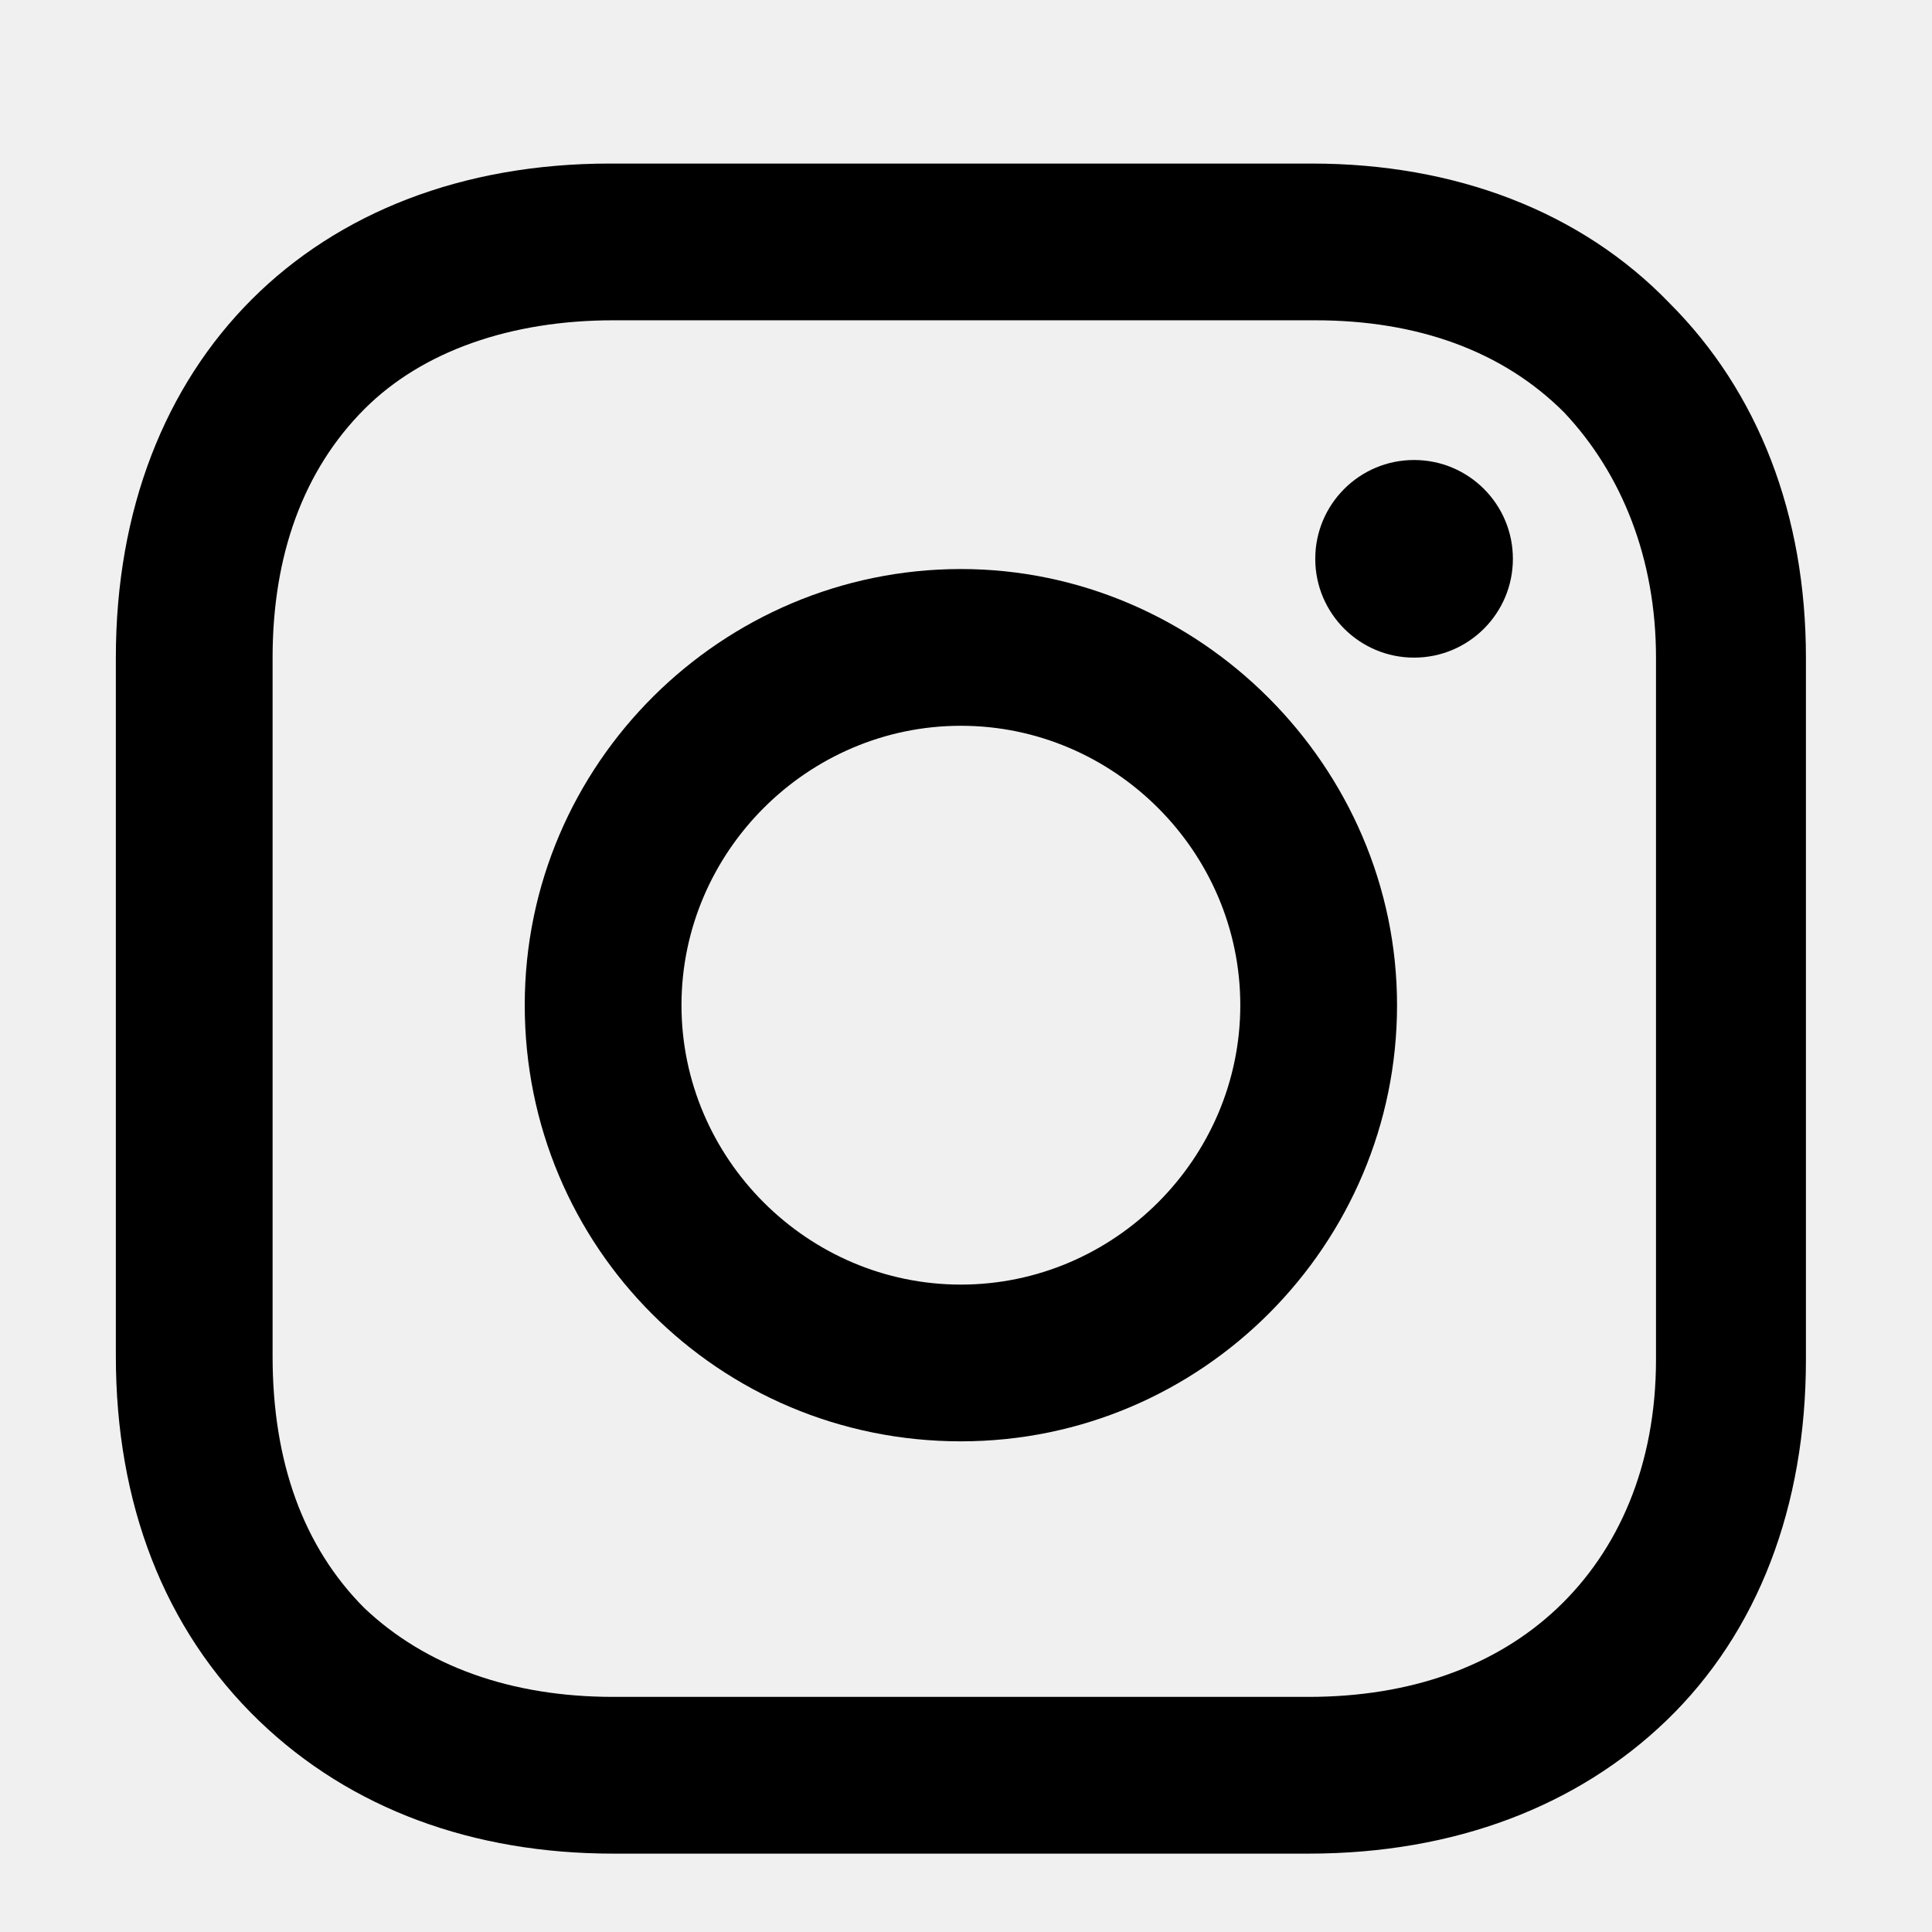
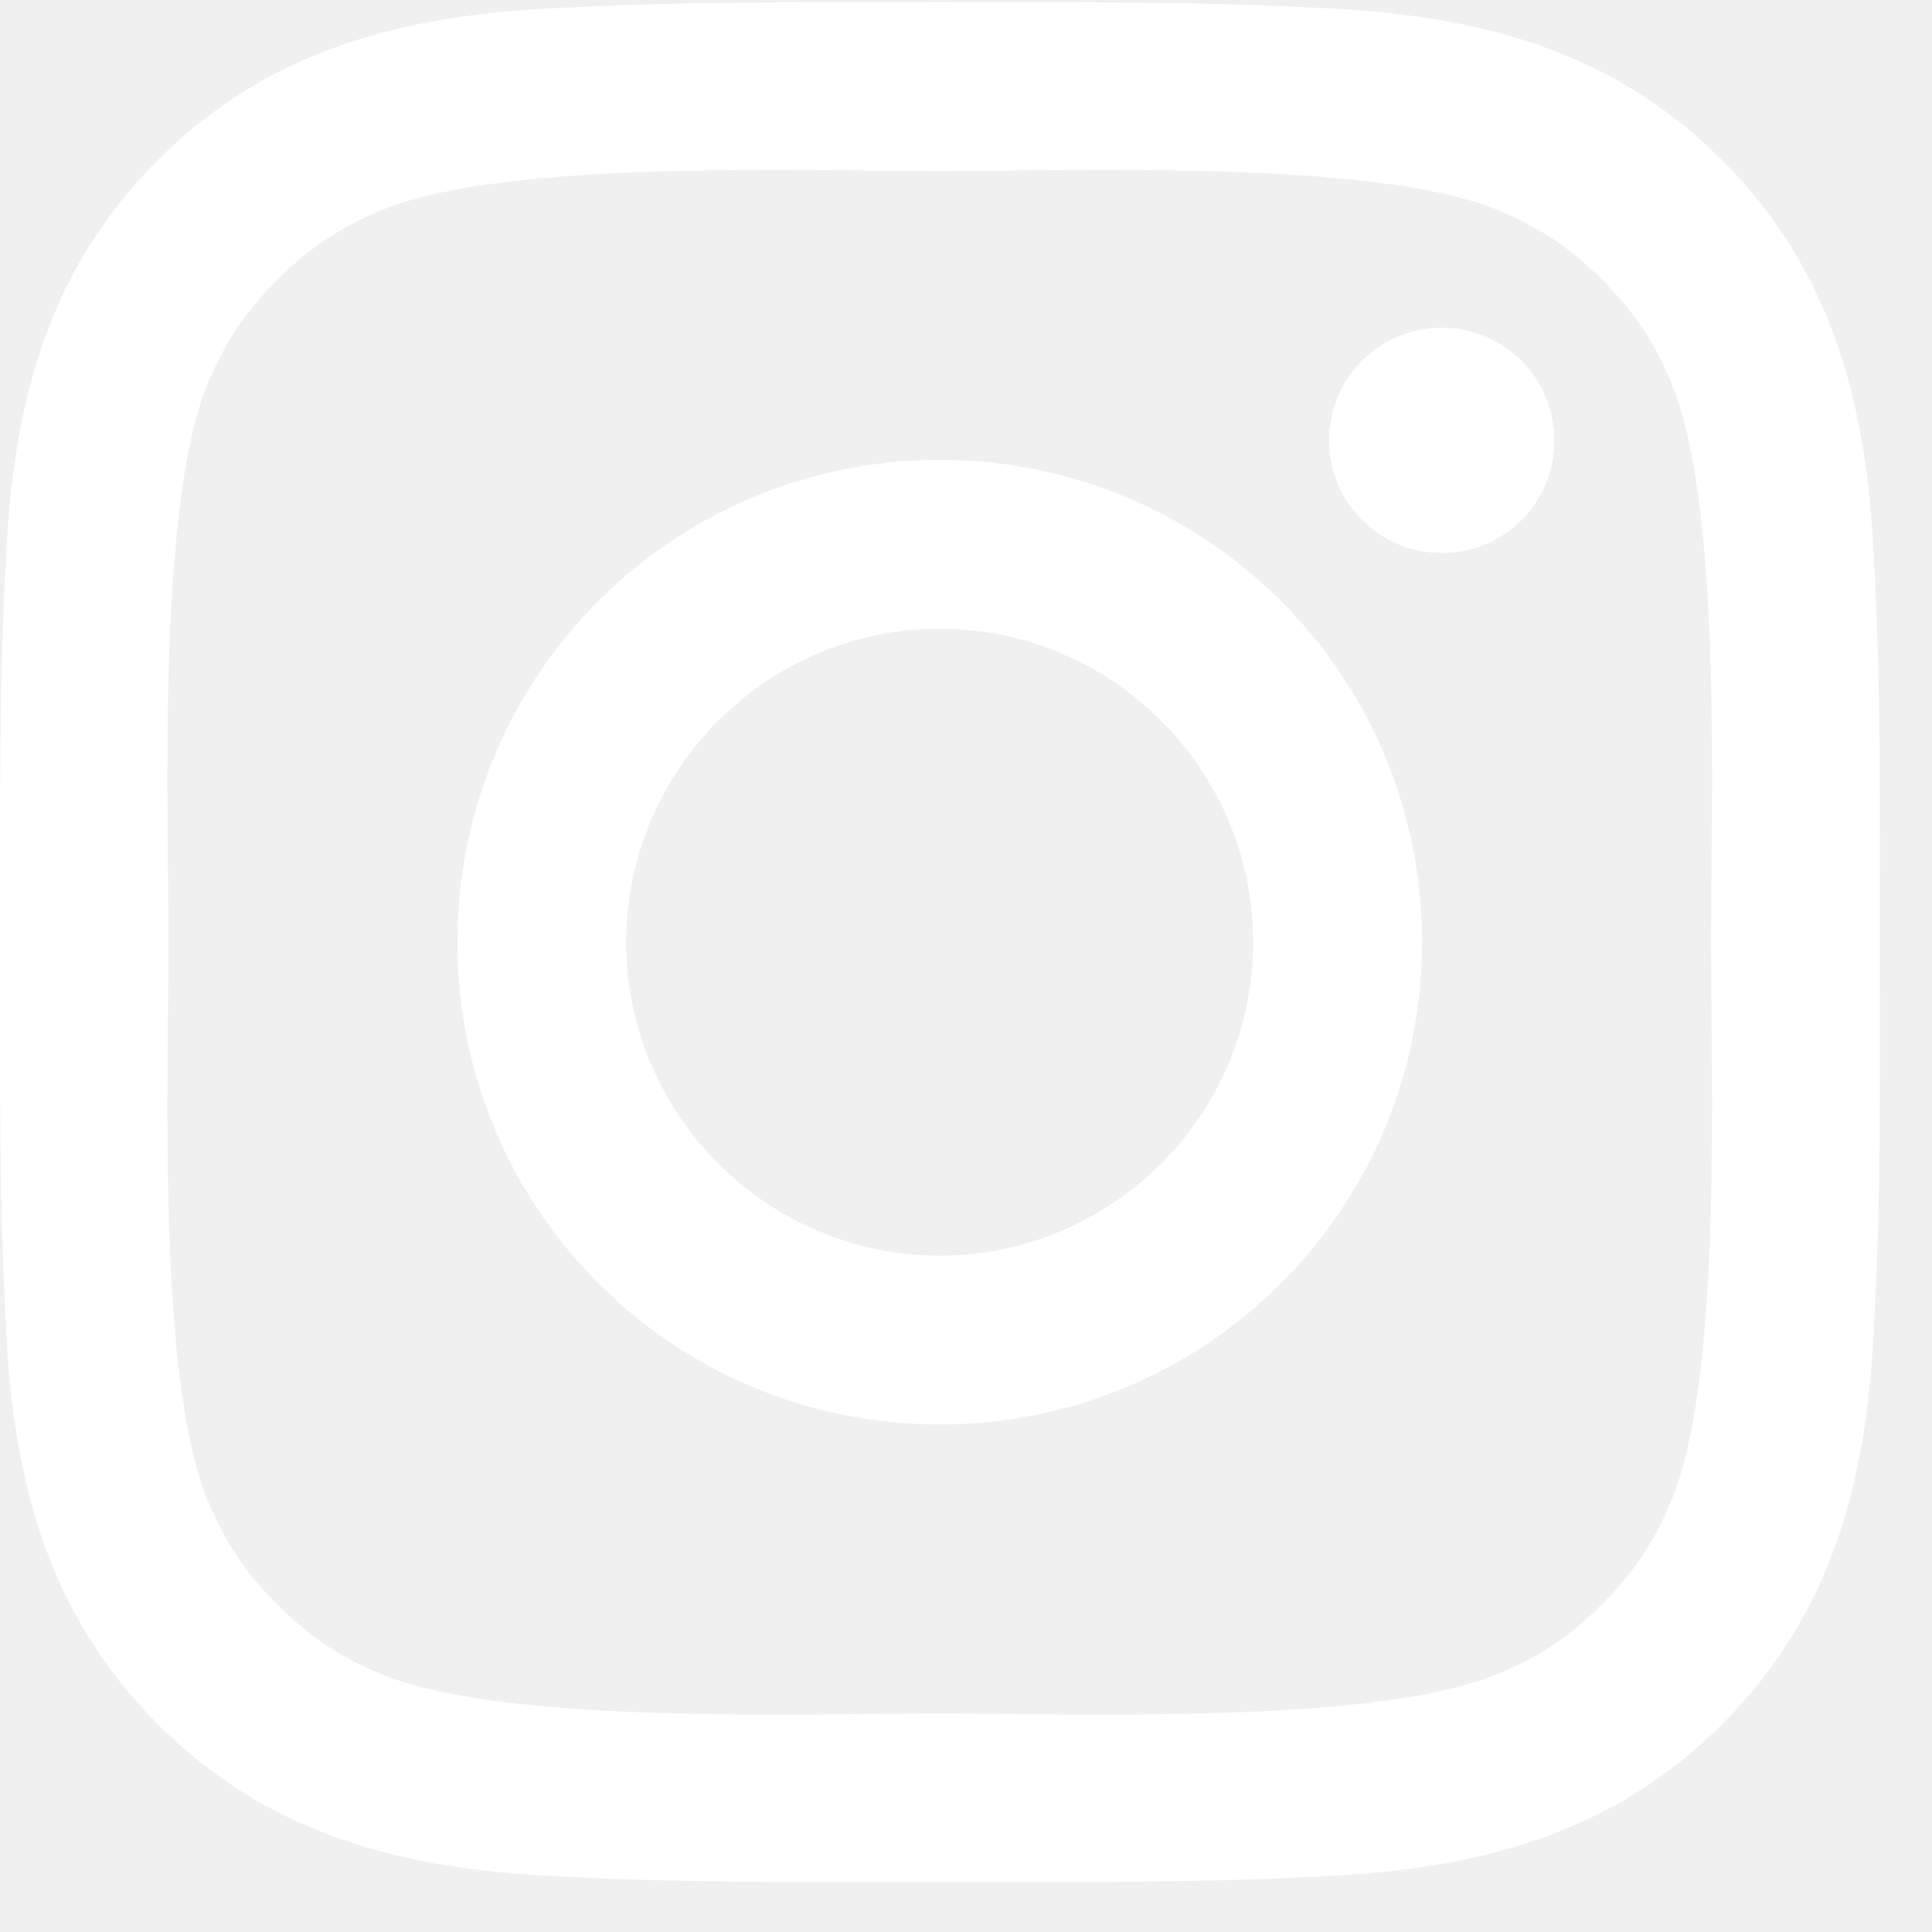
- <svg xmlns="http://www.w3.org/2000/svg" version="1.1" id="Layer_1" x="0px" y="0px" viewBox="0 0 56.7 56.7" enable-background="new 0 0 56.7 56.7" xml:space="preserve">
-   <g>
-     <path d="M28.2,16.7c-7,0-12.8,5.7-12.8,12.8s5.7,12.8,12.8,12.8S41,36.5,41,29.5S35.2,16.7,28.2,16.7z M28.2,37.7   c-4.5,0-8.2-3.7-8.2-8.2s3.7-8.2,8.2-8.2s8.2,3.7,8.2,8.2S32.7,37.7,28.2,37.7z" />
-     <circle cx="41.5" cy="16.4" r="2.9" />
-     <path d="M49,8.9c-2.6-2.7-6.3-4.1-10.5-4.1H17.9c-8.7,0-14.5,5.8-14.5,14.5v20.5c0,4.3,1.4,8,4.2,10.7c2.7,2.6,6.3,3.9,10.4,3.9   h20.4c4.3,0,7.9-1.4,10.5-3.9c2.7-2.6,4.1-6.3,4.1-10.6V19.3C53,15.1,51.6,11.5,49,8.9z M48.6,39.9c0,3.1-1.1,5.6-2.9,7.3   s-4.3,2.6-7.3,2.6H18c-3,0-5.5-0.9-7.3-2.6C8.9,45.4,8,42.9,8,39.8V19.3c0-3,0.9-5.5,2.7-7.3c1.7-1.7,4.3-2.6,7.3-2.6h20.6   c3,0,5.5,0.9,7.3,2.7c1.7,1.8,2.7,4.3,2.7,7.2V39.9L48.6,39.9z" />
-   </g>
+ <svg xmlns="http://www.w3.org/2000/svg" width="21" height="21" viewBox="0 0 21 21" fill="none">
+   <path d="M10.214 4.999C7.313 4.999 4.972 7.34 4.972 10.241C4.972 13.142 7.313 15.483 10.214 15.483C13.115 15.483 15.457 13.142 15.457 10.241C15.457 7.34 13.115 4.999 10.214 4.999ZM10.214 13.648C8.338 13.648 6.807 12.117 6.807 10.241C6.807 8.365 8.338 6.834 10.214 6.834C12.09 6.834 13.621 8.365 13.621 10.241C13.621 12.117 12.09 13.648 10.214 13.648ZM15.671 3.562C14.994 3.562 14.447 4.109 14.447 4.787C14.447 5.464 14.994 6.011 15.671 6.011C16.349 6.011 16.896 5.467 16.896 4.787C16.896 4.626 16.864 4.467 16.803 4.318C16.741 4.169 16.651 4.034 16.538 3.921C16.424 3.807 16.289 3.717 16.14 3.655C15.992 3.594 15.832 3.562 15.671 3.562ZM20.433 10.241C20.433 8.83 20.446 7.432 20.367 6.024C20.287 4.388 19.914 2.936 18.718 1.74C17.519 0.541 16.07 0.171 14.434 0.091C13.023 0.012 11.625 0.025 10.217 0.025C8.806 0.025 7.408 0.012 6 0.091C4.364 0.171 2.912 0.544 1.716 1.74C0.517 2.939 0.146 4.388 0.067 6.024C-0.012 7.435 0.001 8.833 0.001 10.241C0.001 11.649 -0.012 13.05 0.067 14.458C0.146 16.094 0.52 17.546 1.716 18.742C2.915 19.941 4.364 20.312 6 20.391C7.41 20.47 8.809 20.457 10.217 20.457C11.628 20.457 13.026 20.47 14.434 20.391C16.07 20.312 17.522 19.938 18.718 18.742C19.917 17.544 20.287 16.094 20.367 14.458C20.448 13.05 20.433 11.652 20.433 10.241ZM18.184 16.268C17.997 16.733 17.772 17.081 17.412 17.439C17.052 17.799 16.706 18.024 16.241 18.211C14.897 18.745 11.704 18.625 10.214 18.625C8.724 18.625 5.529 18.745 4.185 18.213C3.72 18.026 3.372 17.802 3.014 17.441C2.654 17.081 2.429 16.736 2.242 16.271C1.711 14.924 1.831 11.731 1.831 10.241C1.831 8.751 1.711 5.556 2.242 4.212C2.429 3.746 2.654 3.399 3.014 3.041C3.375 2.683 3.72 2.456 4.185 2.269C5.529 1.737 8.724 1.858 10.214 1.858C11.704 1.858 14.899 1.737 16.244 2.269C16.709 2.456 17.057 2.681 17.415 3.041C17.775 3.401 18 3.746 18.186 4.212C18.718 5.556 18.598 8.751 18.598 10.241C18.598 11.731 18.718 14.924 18.184 16.268Z" fill="white" />
</svg>
